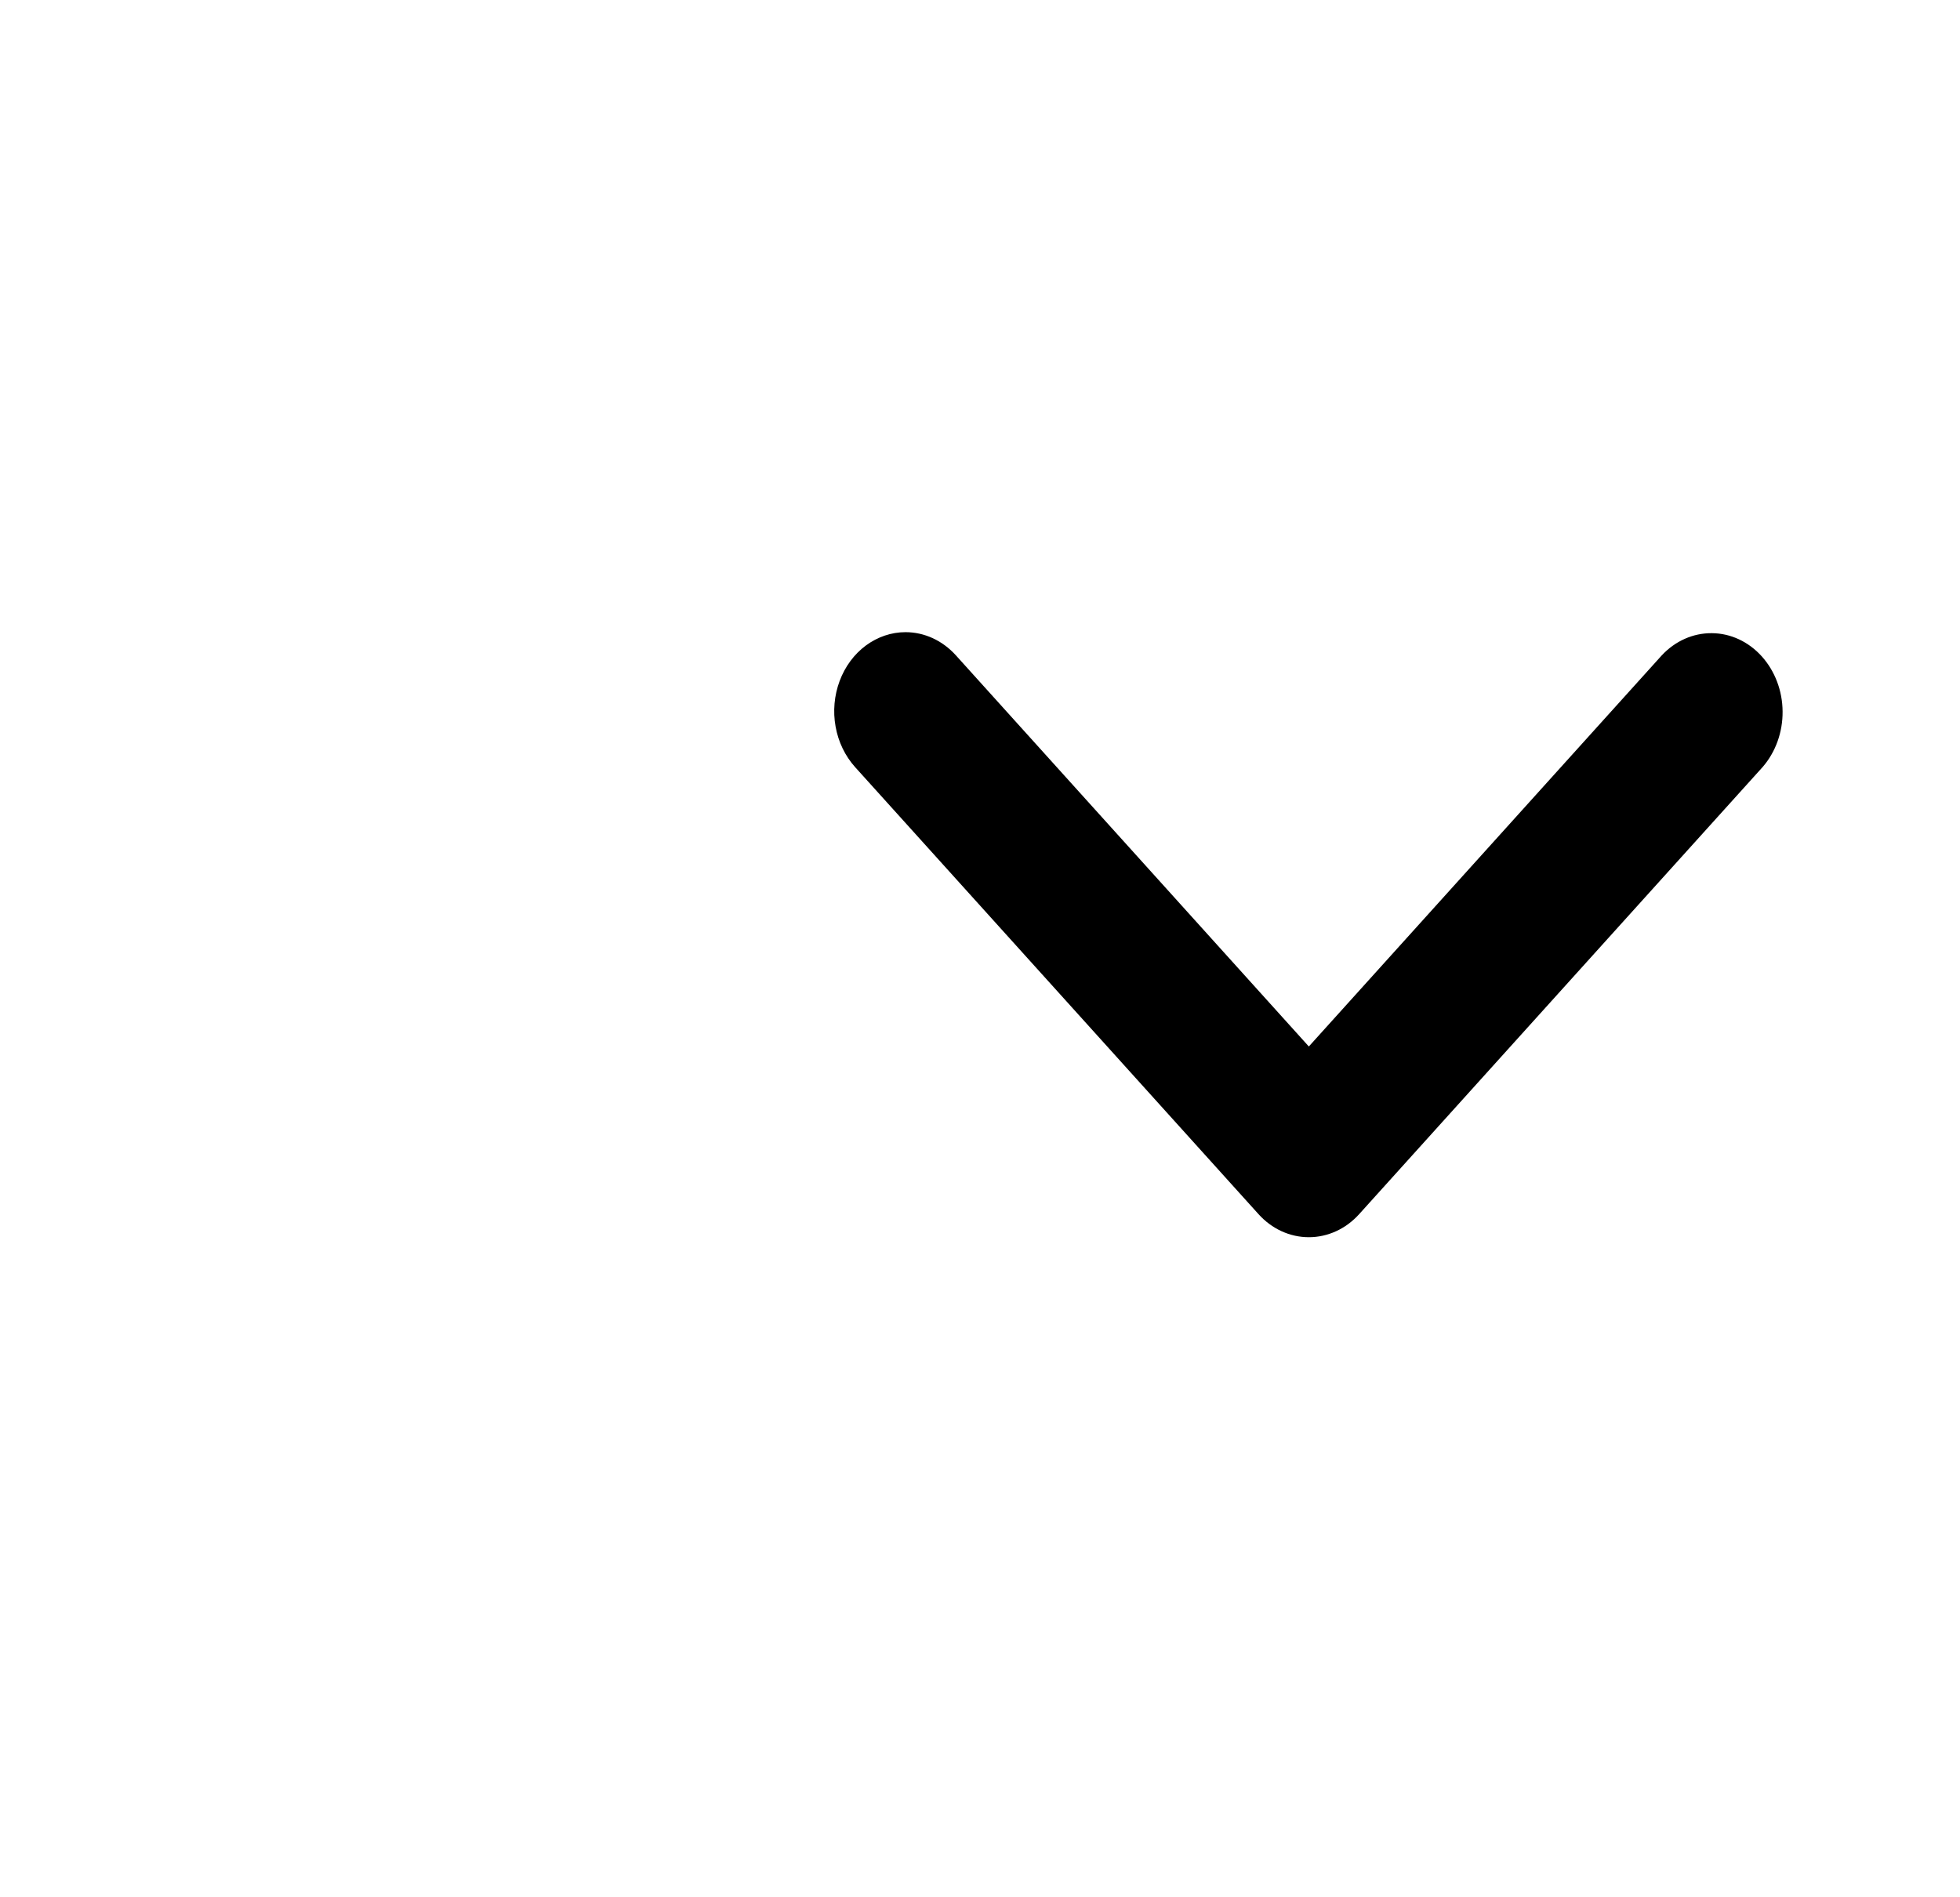
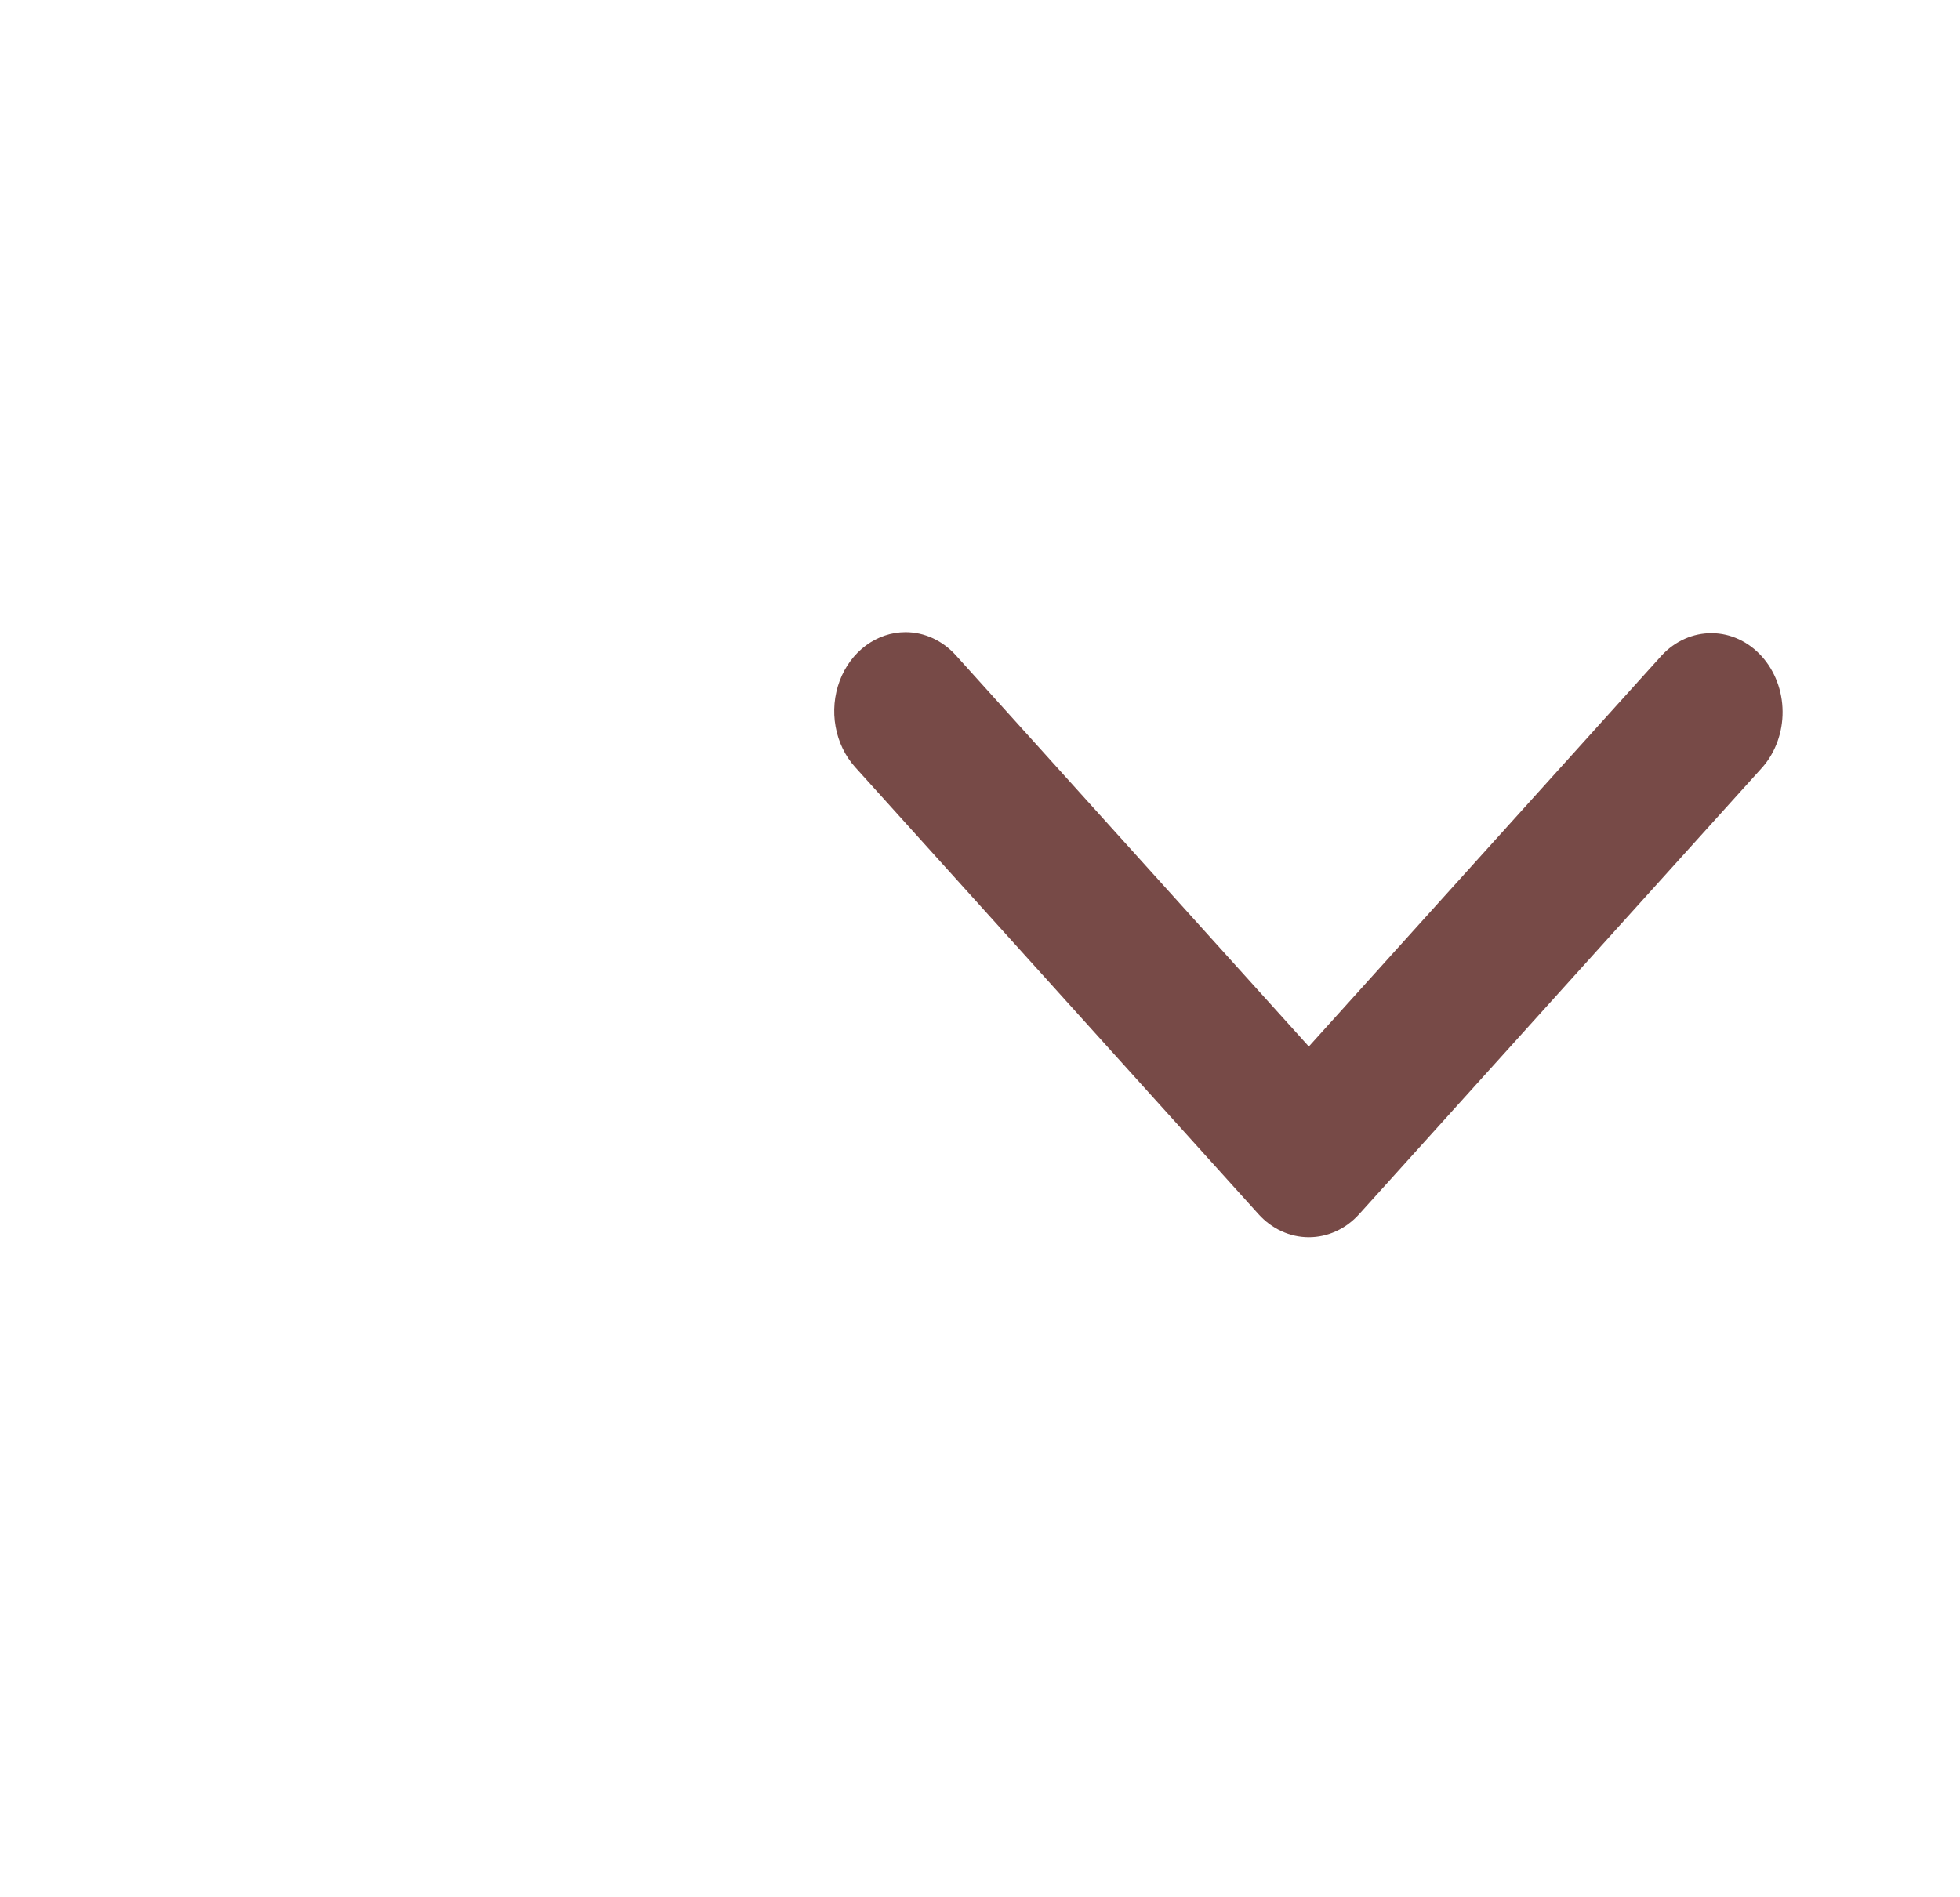
<svg xmlns="http://www.w3.org/2000/svg" width="31" height="30" viewBox="0 0 31 30" fill="none">
-   <path d="M14.322 10C14.621 10 14.907 10.132 15.119 10.367L20.701 16.554L26.283 10.367C26.496 10.139 26.78 10.013 27.076 10.016C27.372 10.018 27.655 10.15 27.864 10.382C28.073 10.614 28.192 10.927 28.194 11.255C28.197 11.582 28.083 11.898 27.878 12.134L21.498 19.205C21.287 19.44 21 19.571 20.701 19.571C20.402 19.571 20.115 19.44 19.904 19.205L13.524 12.134C13.367 11.959 13.259 11.736 13.216 11.494C13.172 11.252 13.195 11 13.28 10.772C13.365 10.544 13.51 10.348 13.695 10.211C13.881 10.074 14.098 10 14.322 10Z" fill="black" />
+   <path d="M14.322 10C14.621 10 14.907 10.132 15.119 10.367L20.701 16.554L26.283 10.367C26.496 10.139 26.78 10.013 27.076 10.016C27.372 10.018 27.655 10.15 27.864 10.382C28.073 10.614 28.192 10.927 28.194 11.255C28.197 11.582 28.083 11.898 27.878 12.134L21.498 19.205C21.287 19.44 21 19.571 20.701 19.571C20.402 19.571 20.115 19.44 19.904 19.205L13.524 12.134C13.367 11.959 13.259 11.736 13.216 11.494C13.172 11.252 13.195 11 13.28 10.772C13.365 10.544 13.51 10.348 13.695 10.211C13.881 10.074 14.098 10 14.322 10Z" fill="#774A47" />
</svg>
